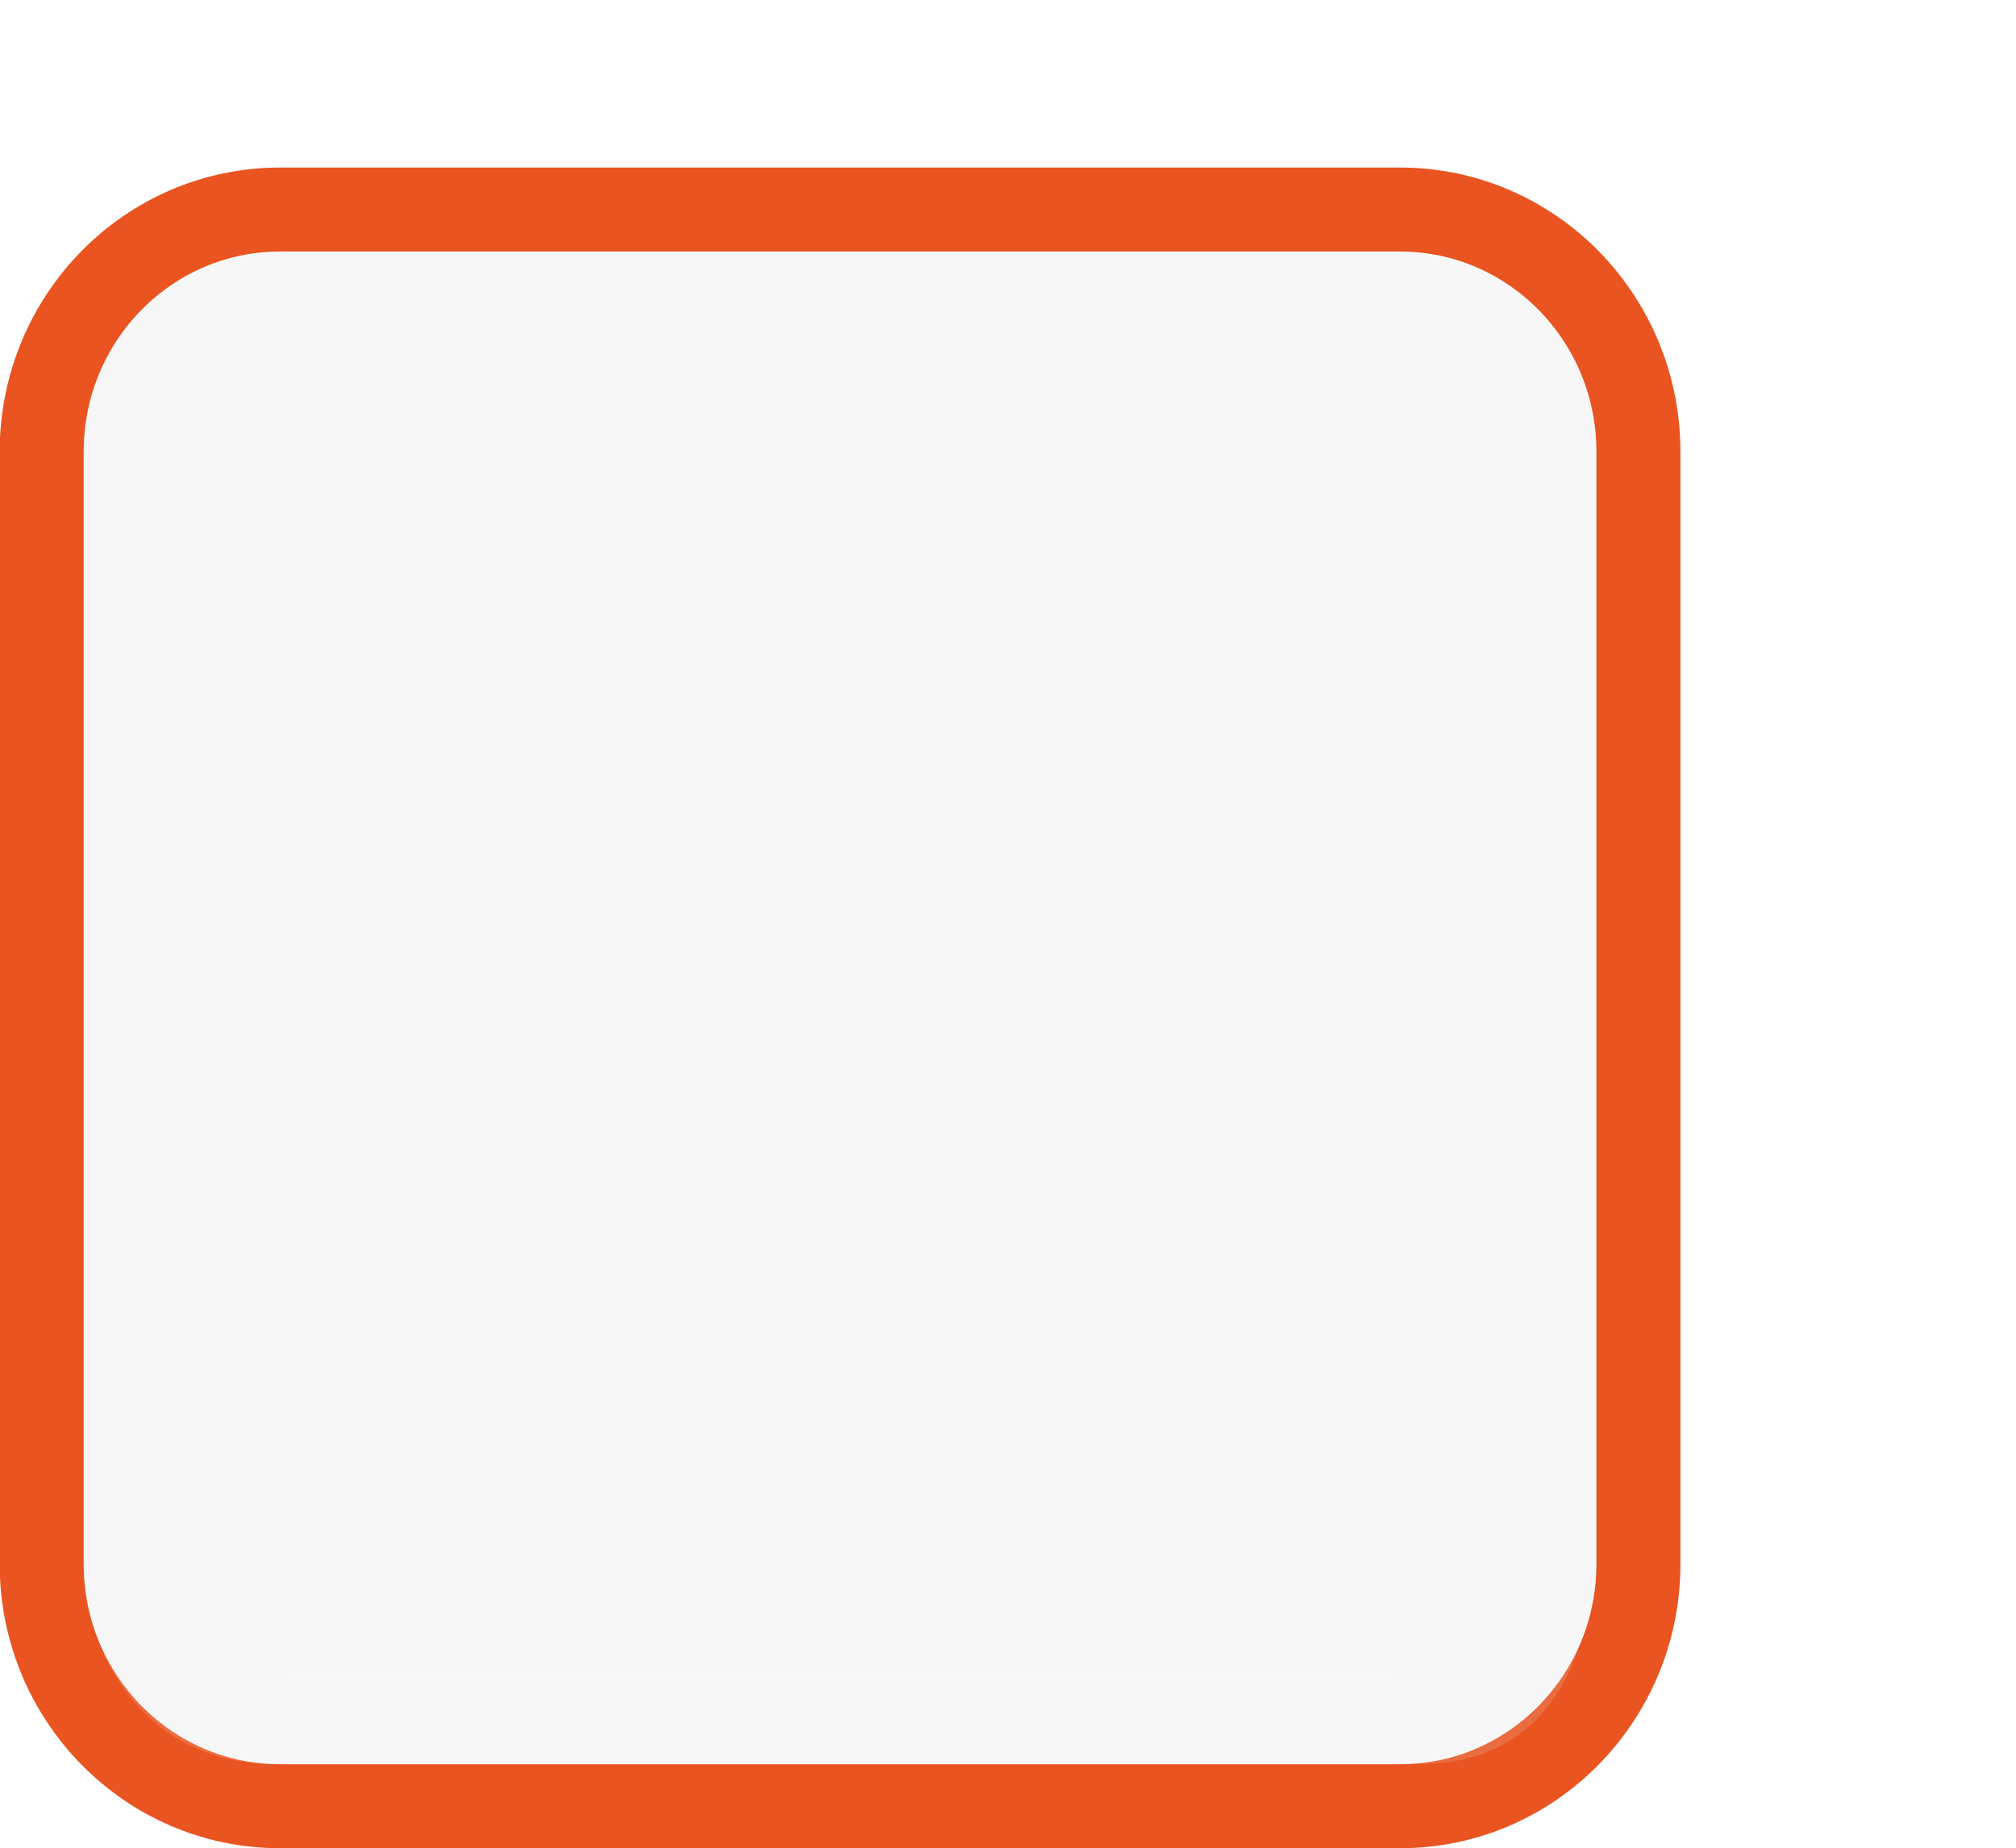
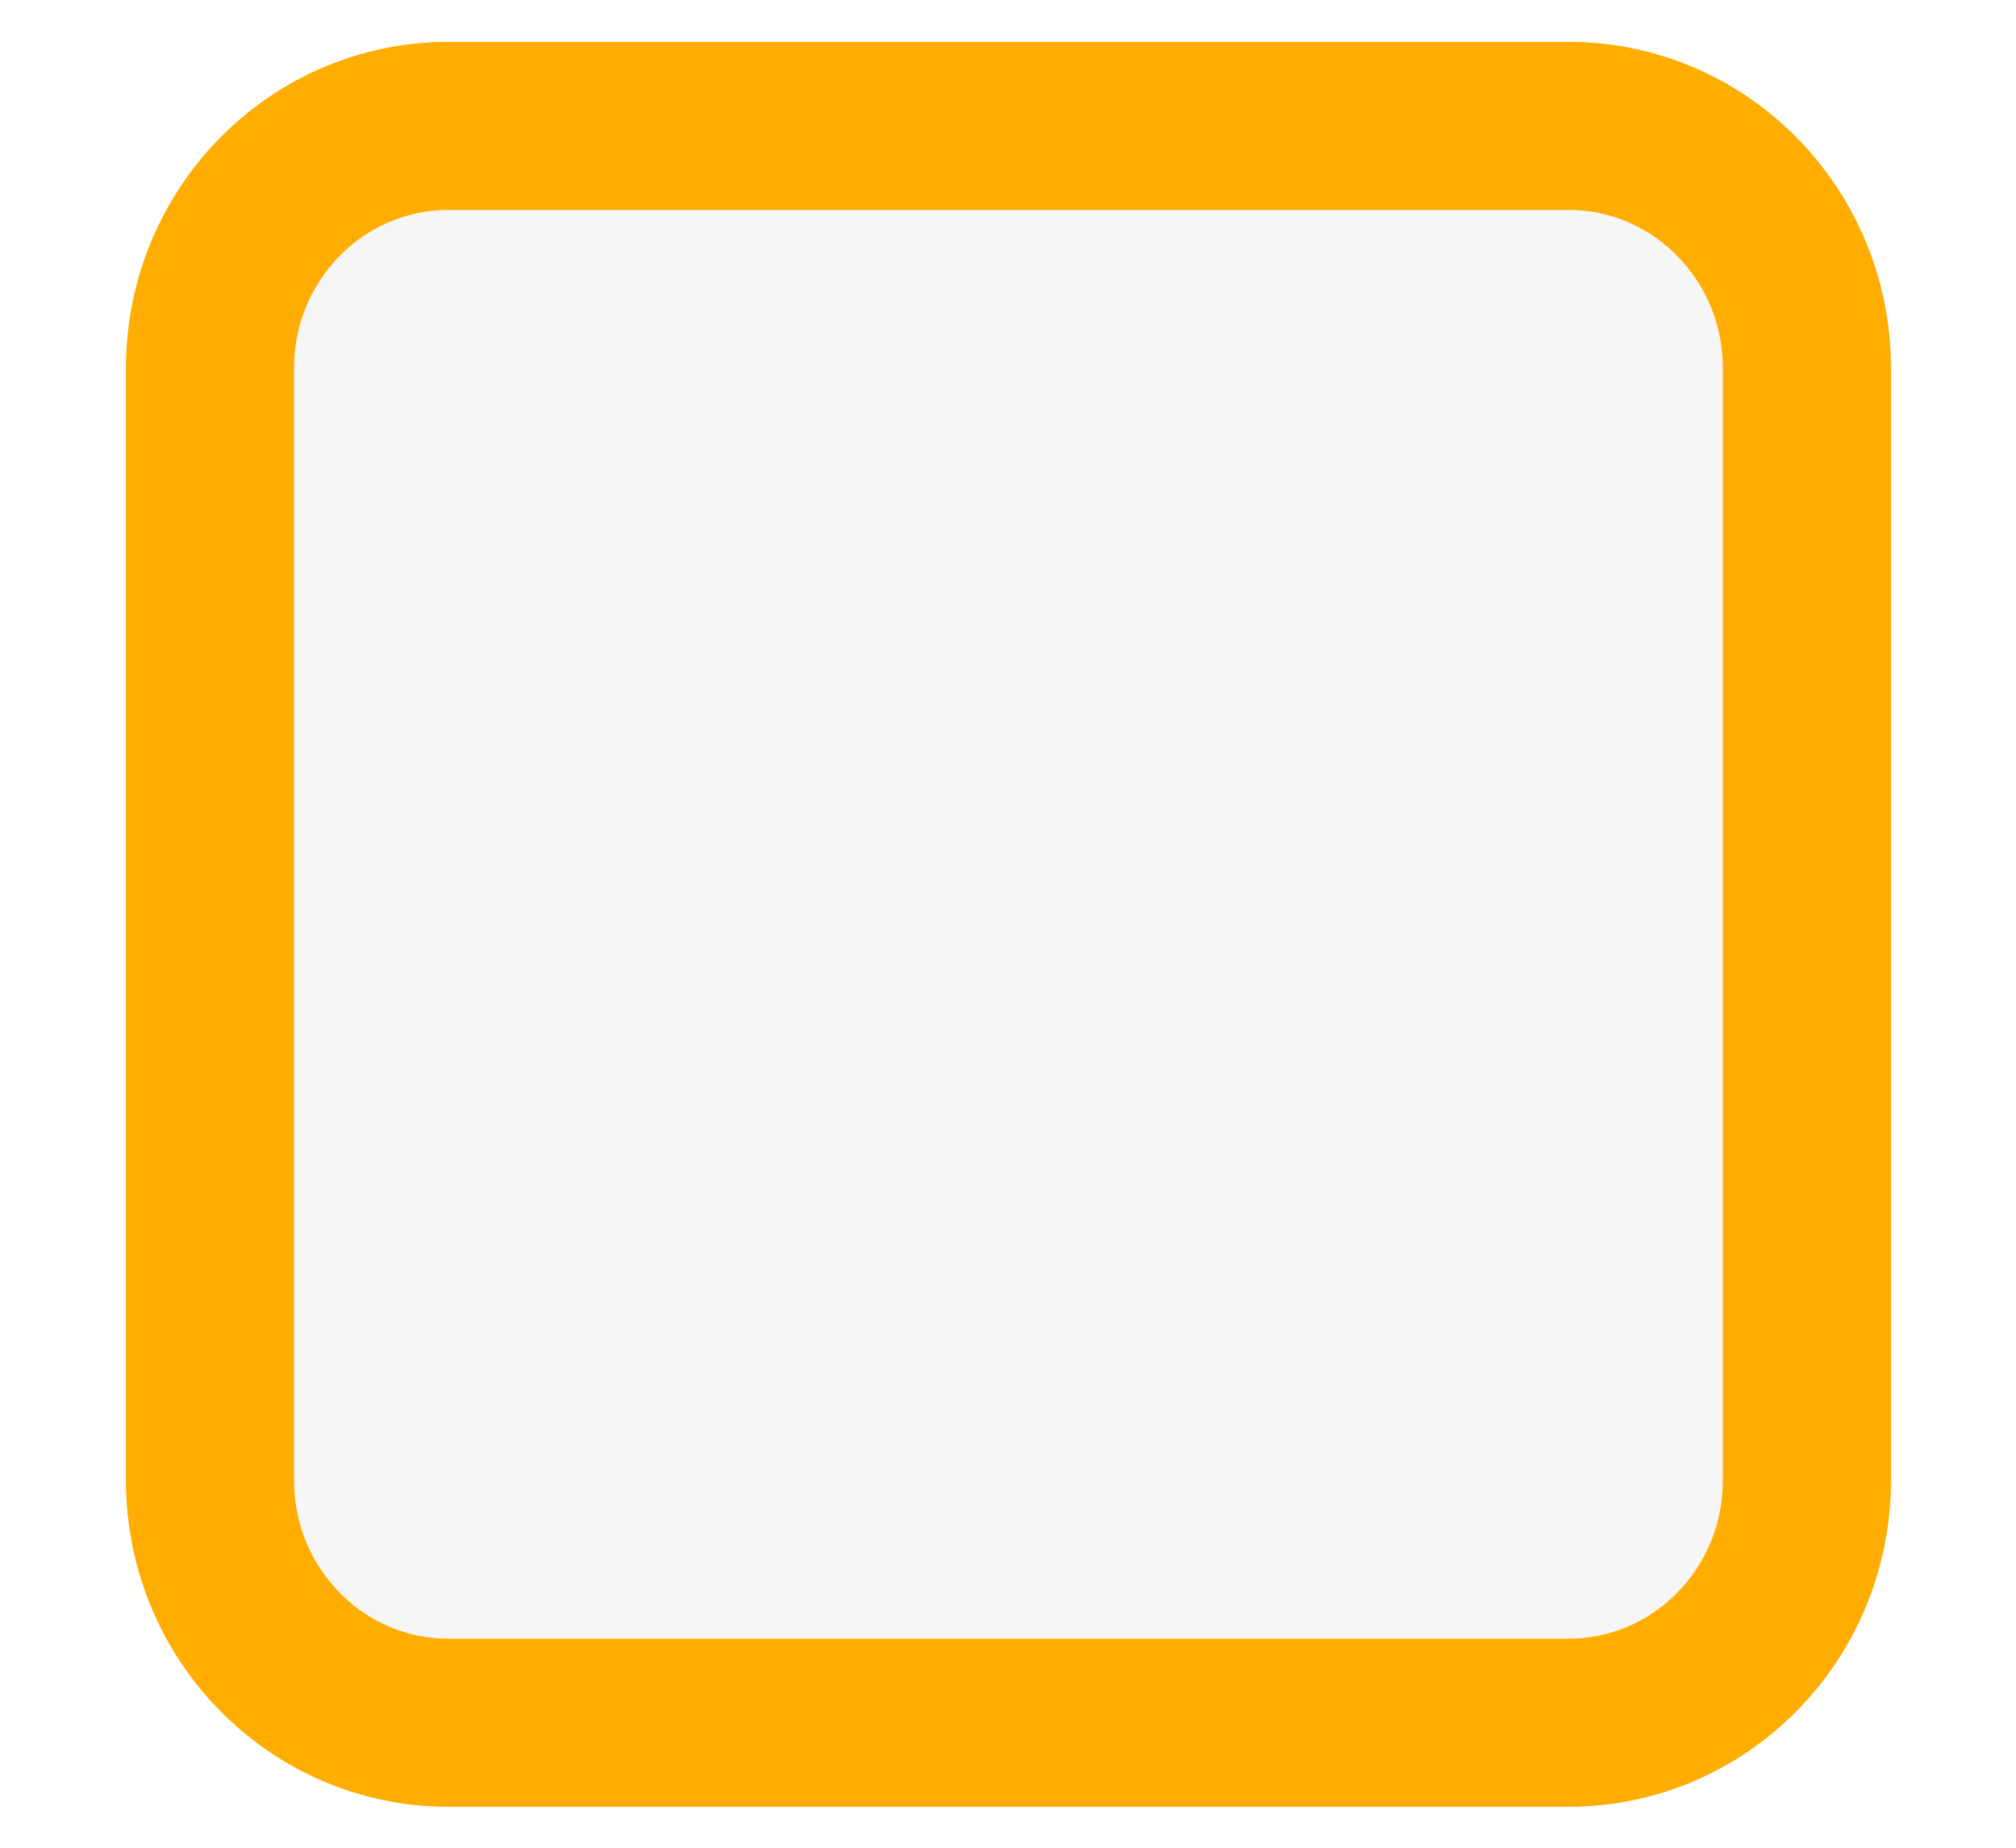
<svg xmlns="http://www.w3.org/2000/svg" xmlns:xlink="http://www.w3.org/1999/xlink" width="24" height="22" id="svg3199" version="1.1">
  <defs id="defs3201">
+     <linearGradient id="linearGradient15404">
+       <stop id="stop15406" offset="0" style="stop-color:#515151;stop-opacity:1" />
+       <stop id="stop15408" offset="1" style="stop-color:#292929;stop-opacity:1" />
+     </linearGradient>
+     <linearGradient xlink:href="#linearGradient5872-5-1" id="linearGradient5891-0-4" gradientUnits="userSpaceOnUse" x1="205.841" y1="246.709" x2="206.748" y2="231.241" />
+     <linearGradient id="linearGradient5872-5-1">
+       <stop style="stop-color:#0b2e52;stop-opacity:1" offset="0" id="stop5874-4-4" />
+       <stop style="stop-color:#1862af;stop-opacity:1" offset="1" id="stop5876-0-5" />
+     </linearGradient>
+     <linearGradient y2="-388.73" x2="-93.031" y1="-396.347" x1="-93.031" gradientTransform="matrix(1.591837,0,0,0.8571429,-256.5612,59.68542)" gradientUnits="userSpaceOnUse" id="linearGradient14219" xlink:href="#linearGradient15404" />
    <linearGradient id="linearGradient10013-4-63-6">
      <stop style="stop-color:#333333;stop-opacity:1;" offset="0" id="stop10015-2-76-1" />
      <stop style="stop-color:#292929;stop-opacity:1" offset="1" id="stop10017-46-15-8" />
    </linearGradient>
    <linearGradient id="linearGradient10597-5">
      <stop style="stop-color:#16191a;stop-opacity:1;" offset="0" id="stop10599-2" />
      <stop style="stop-color:#2b3133;stop-opacity:1" offset="1" id="stop10601-5" />
    </linearGradient>
    <linearGradient y2="-322.164" x2="921.225" y1="-330.051" x1="921.328" gradientTransform="matrix(1.591837,0,0,0.8571429,-1456.546,275.4519)" gradientUnits="userSpaceOnUse" id="linearGradient15374" xlink:href="#linearGradient10013-4-63-6" />
    <linearGradient gradientTransform="translate(-1199.985,216.3805)" y2="-227.08" x2="1203.918" y1="-217.567" x1="1203.918" gradientUnits="userSpaceOnUse" id="linearGradient15376" xlink:href="#linearGradient10597-5" />
    <linearGradient id="linearGradient5581-5-2-4-6-8-7-35-8">
      <stop id="stop5583-0-92-8-0-7-6-5-1" offset="0" style="stop-color:#454c4c;stop-opacity:1;" />
      <stop style="stop-color:#393f3f;stop-opacity:1;" offset="0.4" id="stop5585-4-7-2-7-9-9-92-0" />
      <stop id="stop5587-6-7-2-0-3-1-21-5" offset="1" style="stop-color:#2d3232;stop-opacity:1;" />
    </linearGradient>
  </defs>
  <g id="layer1" transform="translate(-342.5,-521.3622)">
-     <rect ry="2.884" style="color:#000000;display:inline;overflow:visible;visibility:visible;fill:#f7f7f7;fill-opacity:1;stroke:#e95420;stroke-width:1;stroke-linecap:butt;stroke-linejoin:round;stroke-miterlimit:4;stroke-dasharray:none;stroke-dashoffset:0;stroke-opacity:1;marker:none;enable-background:accumulate" id="rect11803" width="19.009" height="19.011" x="342.996" y="523.857" rx="2.838" />
-     <path style="color:#000000;font-style:normal;font-variant:normal;font-weight:normal;font-stretch:normal;font-size:medium;line-height:normal;font-family:Sans;-inkscape-font-specification:Sans;text-indent:0;text-align:start;text-decoration:none;text-decoration-line:none;letter-spacing:normal;word-spacing:normal;text-transform:none;writing-mode:lr-tb;direction:ltr;baseline-shift:baseline;text-anchor:start;display:inline;overflow:visible;visibility:visible;opacity:0.15;fill:#f7f7f7;fill-opacity:1;fill-rule:nonzero;stroke:none;stroke-width:1.358;marker:none;enable-background:accumulate" d="m 343.5,538.823 v 1.049 c 0,1.399 0.876,2.491 2.242,2.491 h 13.686 c 1.366,0 2.033,-1.092 2.033,-2.491 v -1.049 c 0,1.399 -1.064,2.491 -2.43,2.491 h -13.067 c -1.366,0 -2.463,-1.092 -2.463,-2.491 z" id="path11869" />
+     <rect rx="2.838" y="522.862" x="345.001" height="19.011" width="19.009" id="rect11803" style="color:#000000;display:inline;overflow:visible;visibility:visible;fill:#ffad00;fill-opacity:1;stroke:#ffad00;stroke-width:2;stroke-linecap:butt;stroke-linejoin:round;stroke-miterlimit:4;stroke-dasharray:none;stroke-dashoffset:0;stroke-opacity:1;marker:none;enable-background:accumulate" ry="2.884" />
+     <rect rx="2.838" y="522.862" x="345.001" height="19.011" width="19.009" id="rect1187" style="color:#000000;display:inline;overflow:visible;visibility:visible;fill:#f6f6f6;fill-opacity:1;stroke:#ffad00;stroke-width:2;stroke-linecap:butt;stroke-linejoin:round;stroke-miterlimit:4;stroke-dasharray:none;stroke-dashoffset:0;stroke-opacity:1;marker:none;enable-background:accumulate" ry="2.884" />
    <rect style="color:#000000;fill:none;stroke:none;stroke-width:2;marker:none;visibility:visible;display:inline;overflow:visible;enable-background:accumulate" id="rect17347" width="21.944" height="21.944" x="342.299" y="521.584" />
  </g>
</svg>
